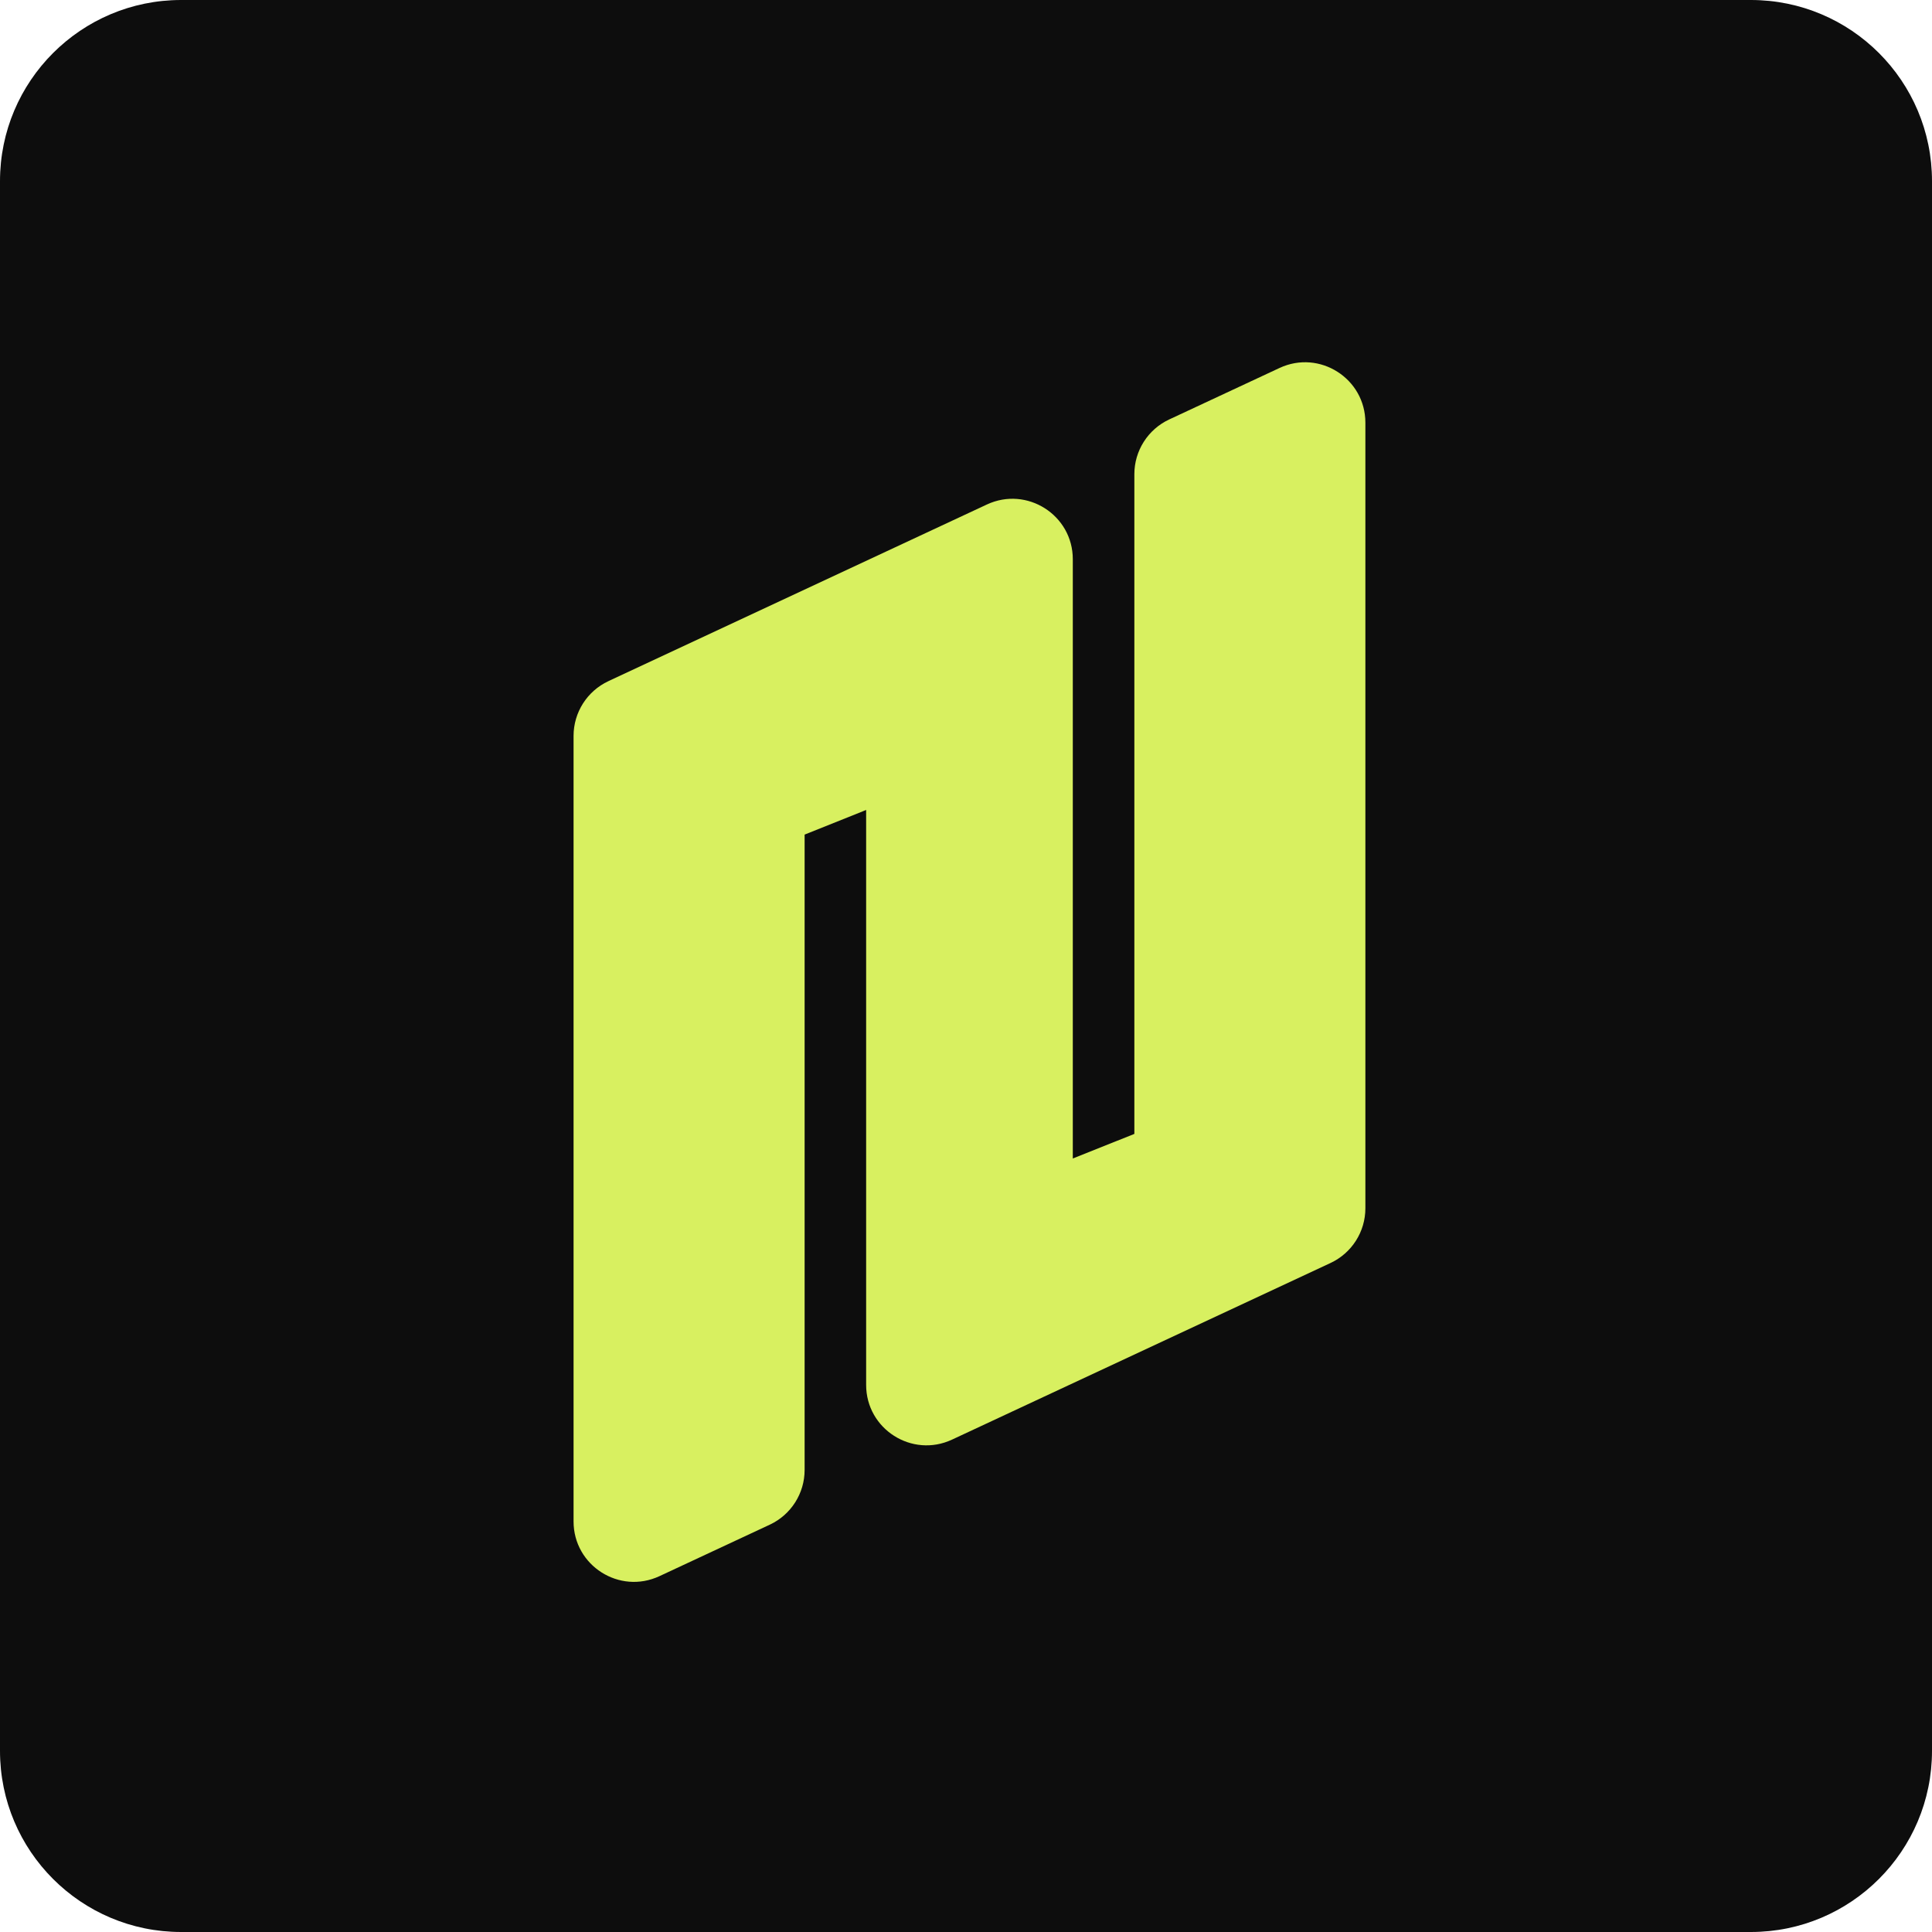
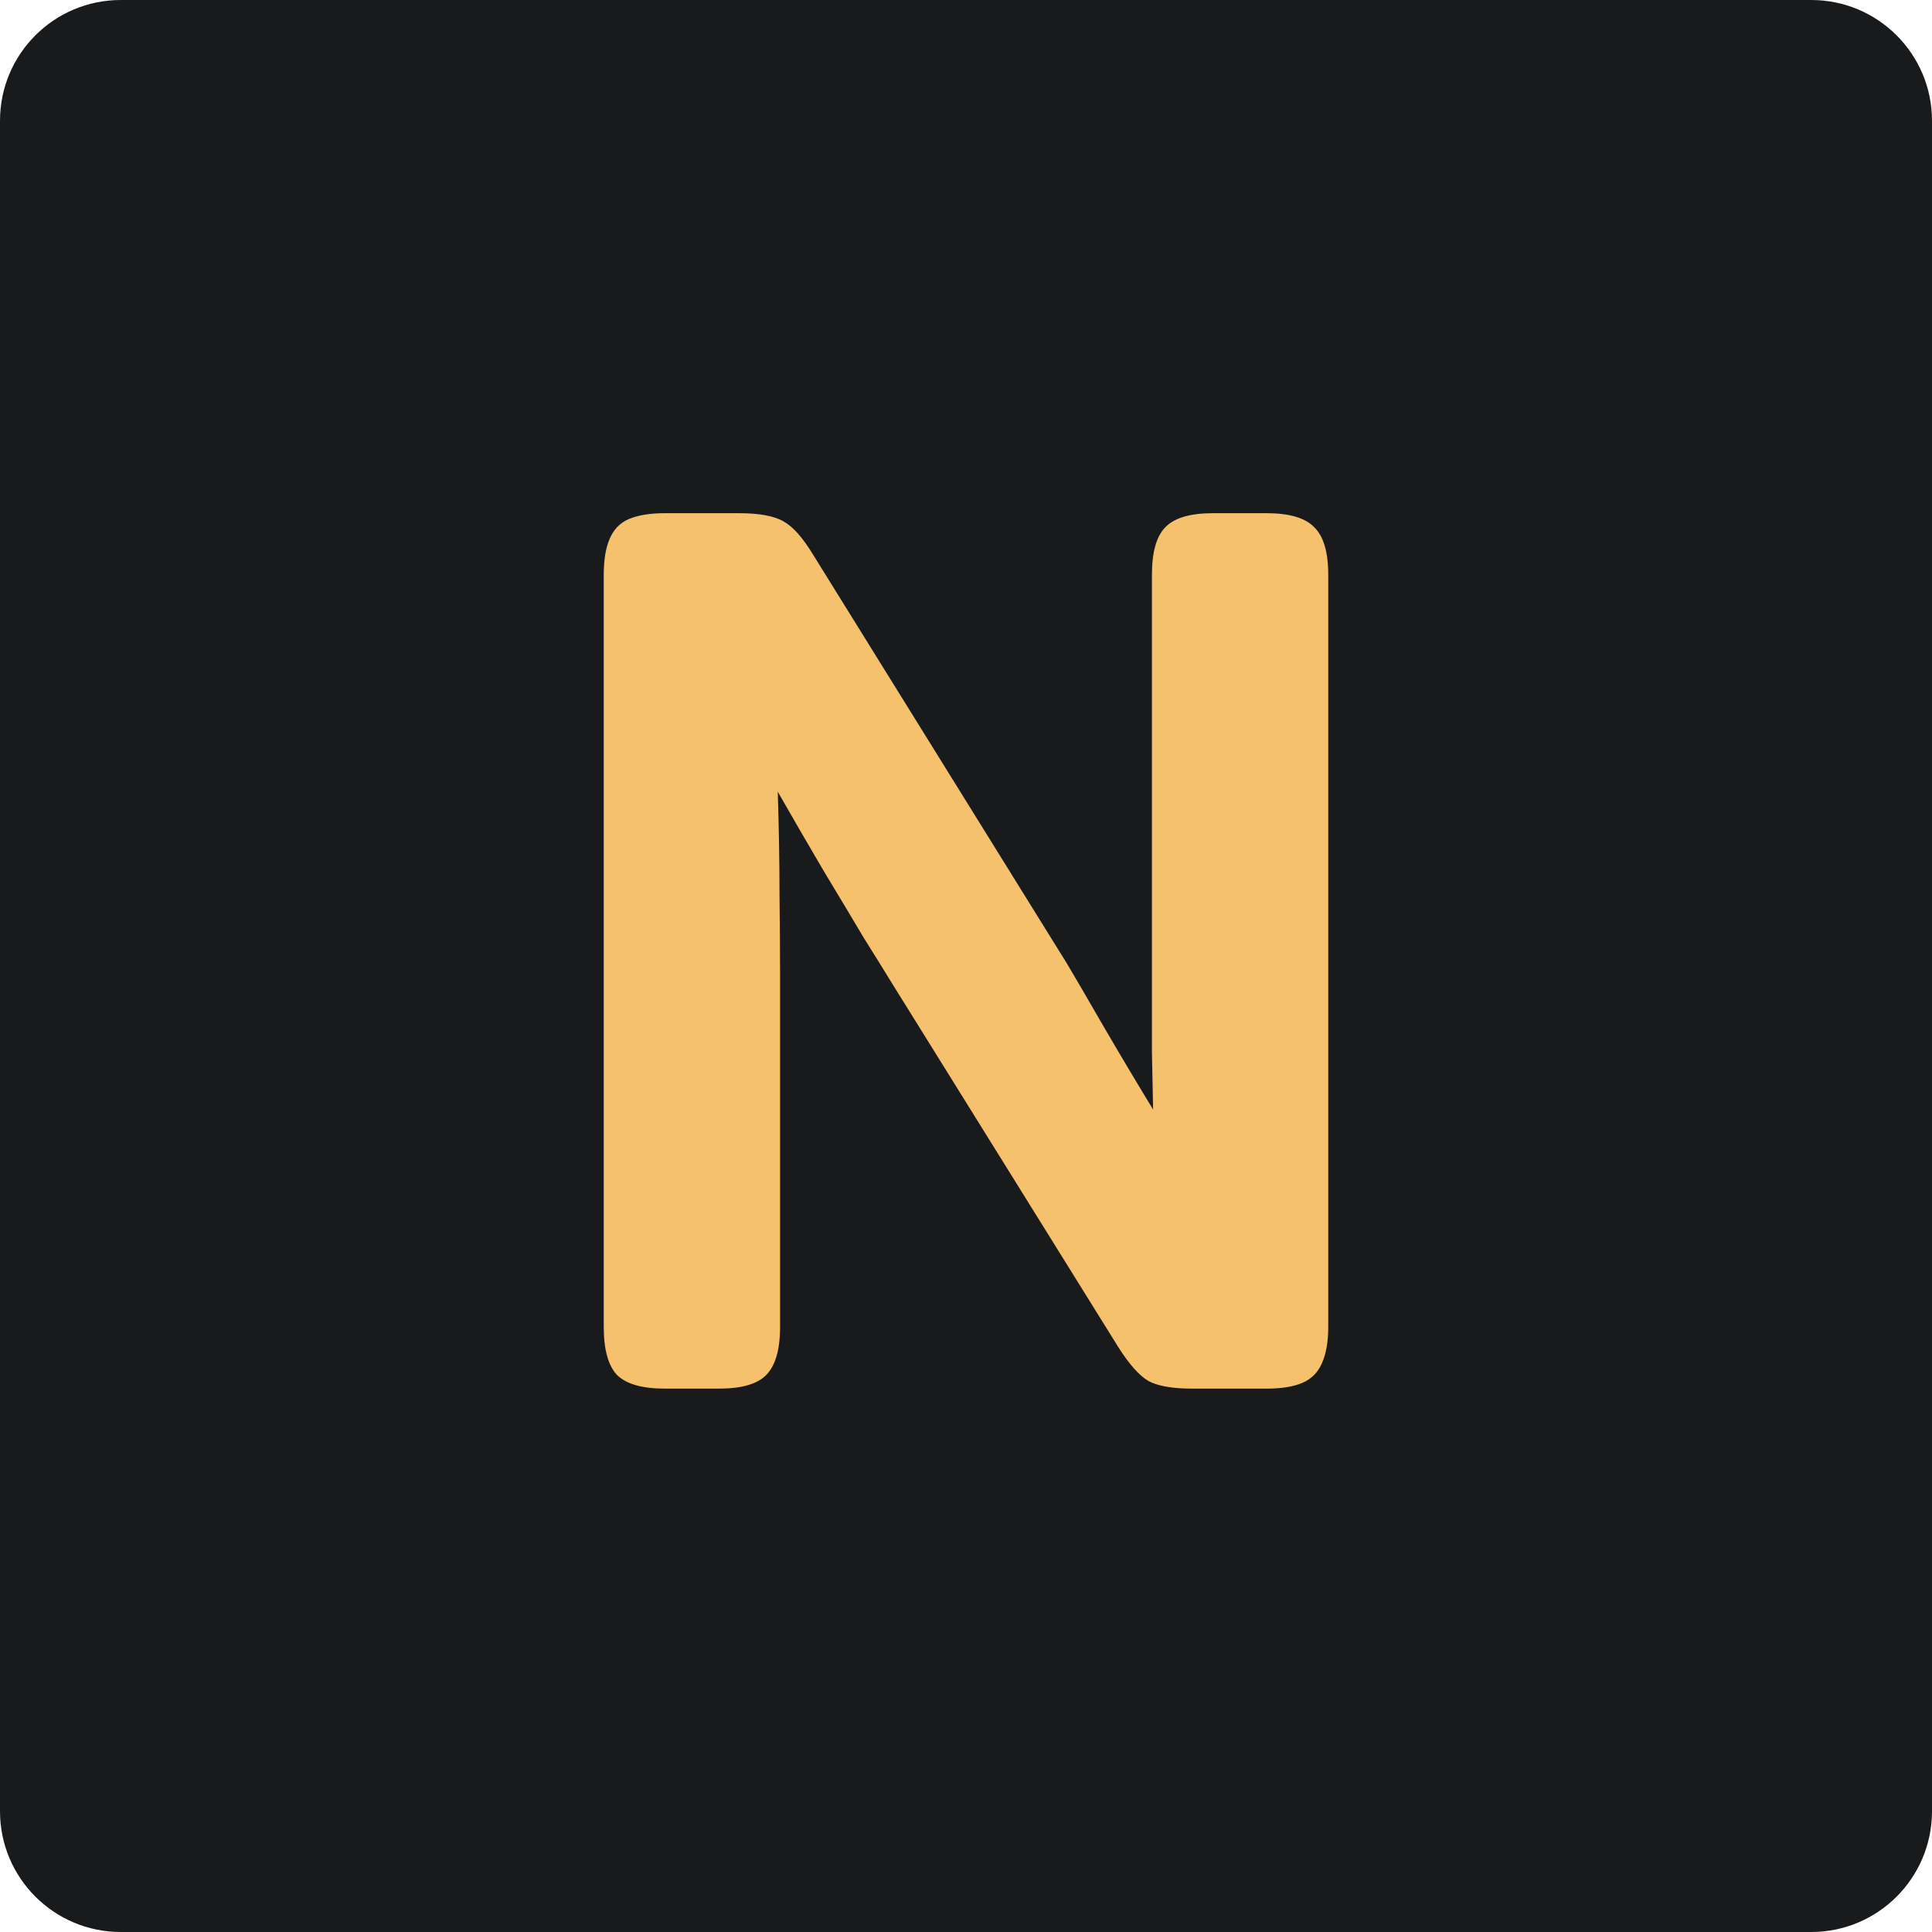
<svg xmlns="http://www.w3.org/2000/svg" width="64" height="64" viewBox="0 0 64 64" fill="none">
-   <path d="M0 6C0 2.686 2.686 0 6 0H58C61.314 0 64 2.686 64 6V58C64 61.314 61.314 64 58 64H6C2.686 64 0 61.314 0 58V6Z" fill="#0D0D0D" />
-   <path d="M45.23 40.026C45.23 40.803 44.78 41.509 44.076 41.838L31.538 47.689C30.212 48.308 28.692 47.34 28.692 45.877V26.831L26.654 27.647V48.694C26.654 49.471 26.204 50.178 25.5 50.507L21.846 52.212C20.52 52.831 19 51.863 19 50.4V24.377C19 23.6 19.45 22.893 20.154 22.564L32.692 16.712C34.018 16.094 35.538 17.061 35.538 18.525V38.377L37.577 37.562V15.708C37.577 14.931 38.027 14.224 38.731 13.895L42.385 12.19C43.711 11.571 45.23 12.539 45.23 14.002V40.026Z" fill="#D8F060" />
+   <path d="M0 4C0 1.791 1.791 0 4 0H60C62.209 0 64 1.791 64 4V60C64 62.209 62.209 64 60 64H4C1.791 64 0 62.209 0 60V4Z" fill="#191A1B" />
+   <path d="M22.024 46C21.279 46 20.752 45.851 20.443 45.552C20.148 45.241 20 44.709 20 43.956V19.044C20 18.551 20.064 18.155 20.193 17.856C20.321 17.545 20.533 17.324 20.829 17.195C21.137 17.065 21.536 17 22.024 17H24.472C25.153 17 25.648 17.091 25.957 17.273C26.265 17.441 26.593 17.811 26.94 18.382L35.325 31.889C35.582 32.317 35.987 33.012 36.54 33.972C37.092 34.919 37.645 35.847 38.198 36.755C38.185 36.119 38.172 35.483 38.159 34.848C38.159 34.199 38.159 33.589 38.159 33.018C38.159 32.434 38.159 31.922 38.159 31.48V19.044C38.159 18.291 38.307 17.765 38.602 17.467C38.898 17.156 39.425 17 40.183 17H41.957C42.715 17 43.242 17.156 43.537 17.467C43.846 17.765 44 18.291 44 19.044V43.956C44 44.449 43.929 44.852 43.788 45.163C43.659 45.462 43.447 45.676 43.152 45.805C42.856 45.935 42.458 46 41.957 46H39.508C38.84 46 38.352 45.916 38.043 45.747C37.735 45.565 37.401 45.189 37.041 44.618L29.523 32.532C29.317 32.194 29.015 31.708 28.617 31.072C28.231 30.423 27.788 29.683 27.287 28.853C26.798 28.023 26.291 27.147 25.764 26.226C25.802 27.406 25.822 28.535 25.822 29.612C25.834 30.676 25.841 31.584 25.841 32.337C25.841 32.363 25.841 32.395 25.841 32.434C25.841 32.46 25.841 32.486 25.841 32.512V43.956C25.841 44.709 25.687 45.241 25.378 45.552C25.083 45.851 24.562 46 23.817 46H22.024Z" fill="#F5C16D" />
</svg>
